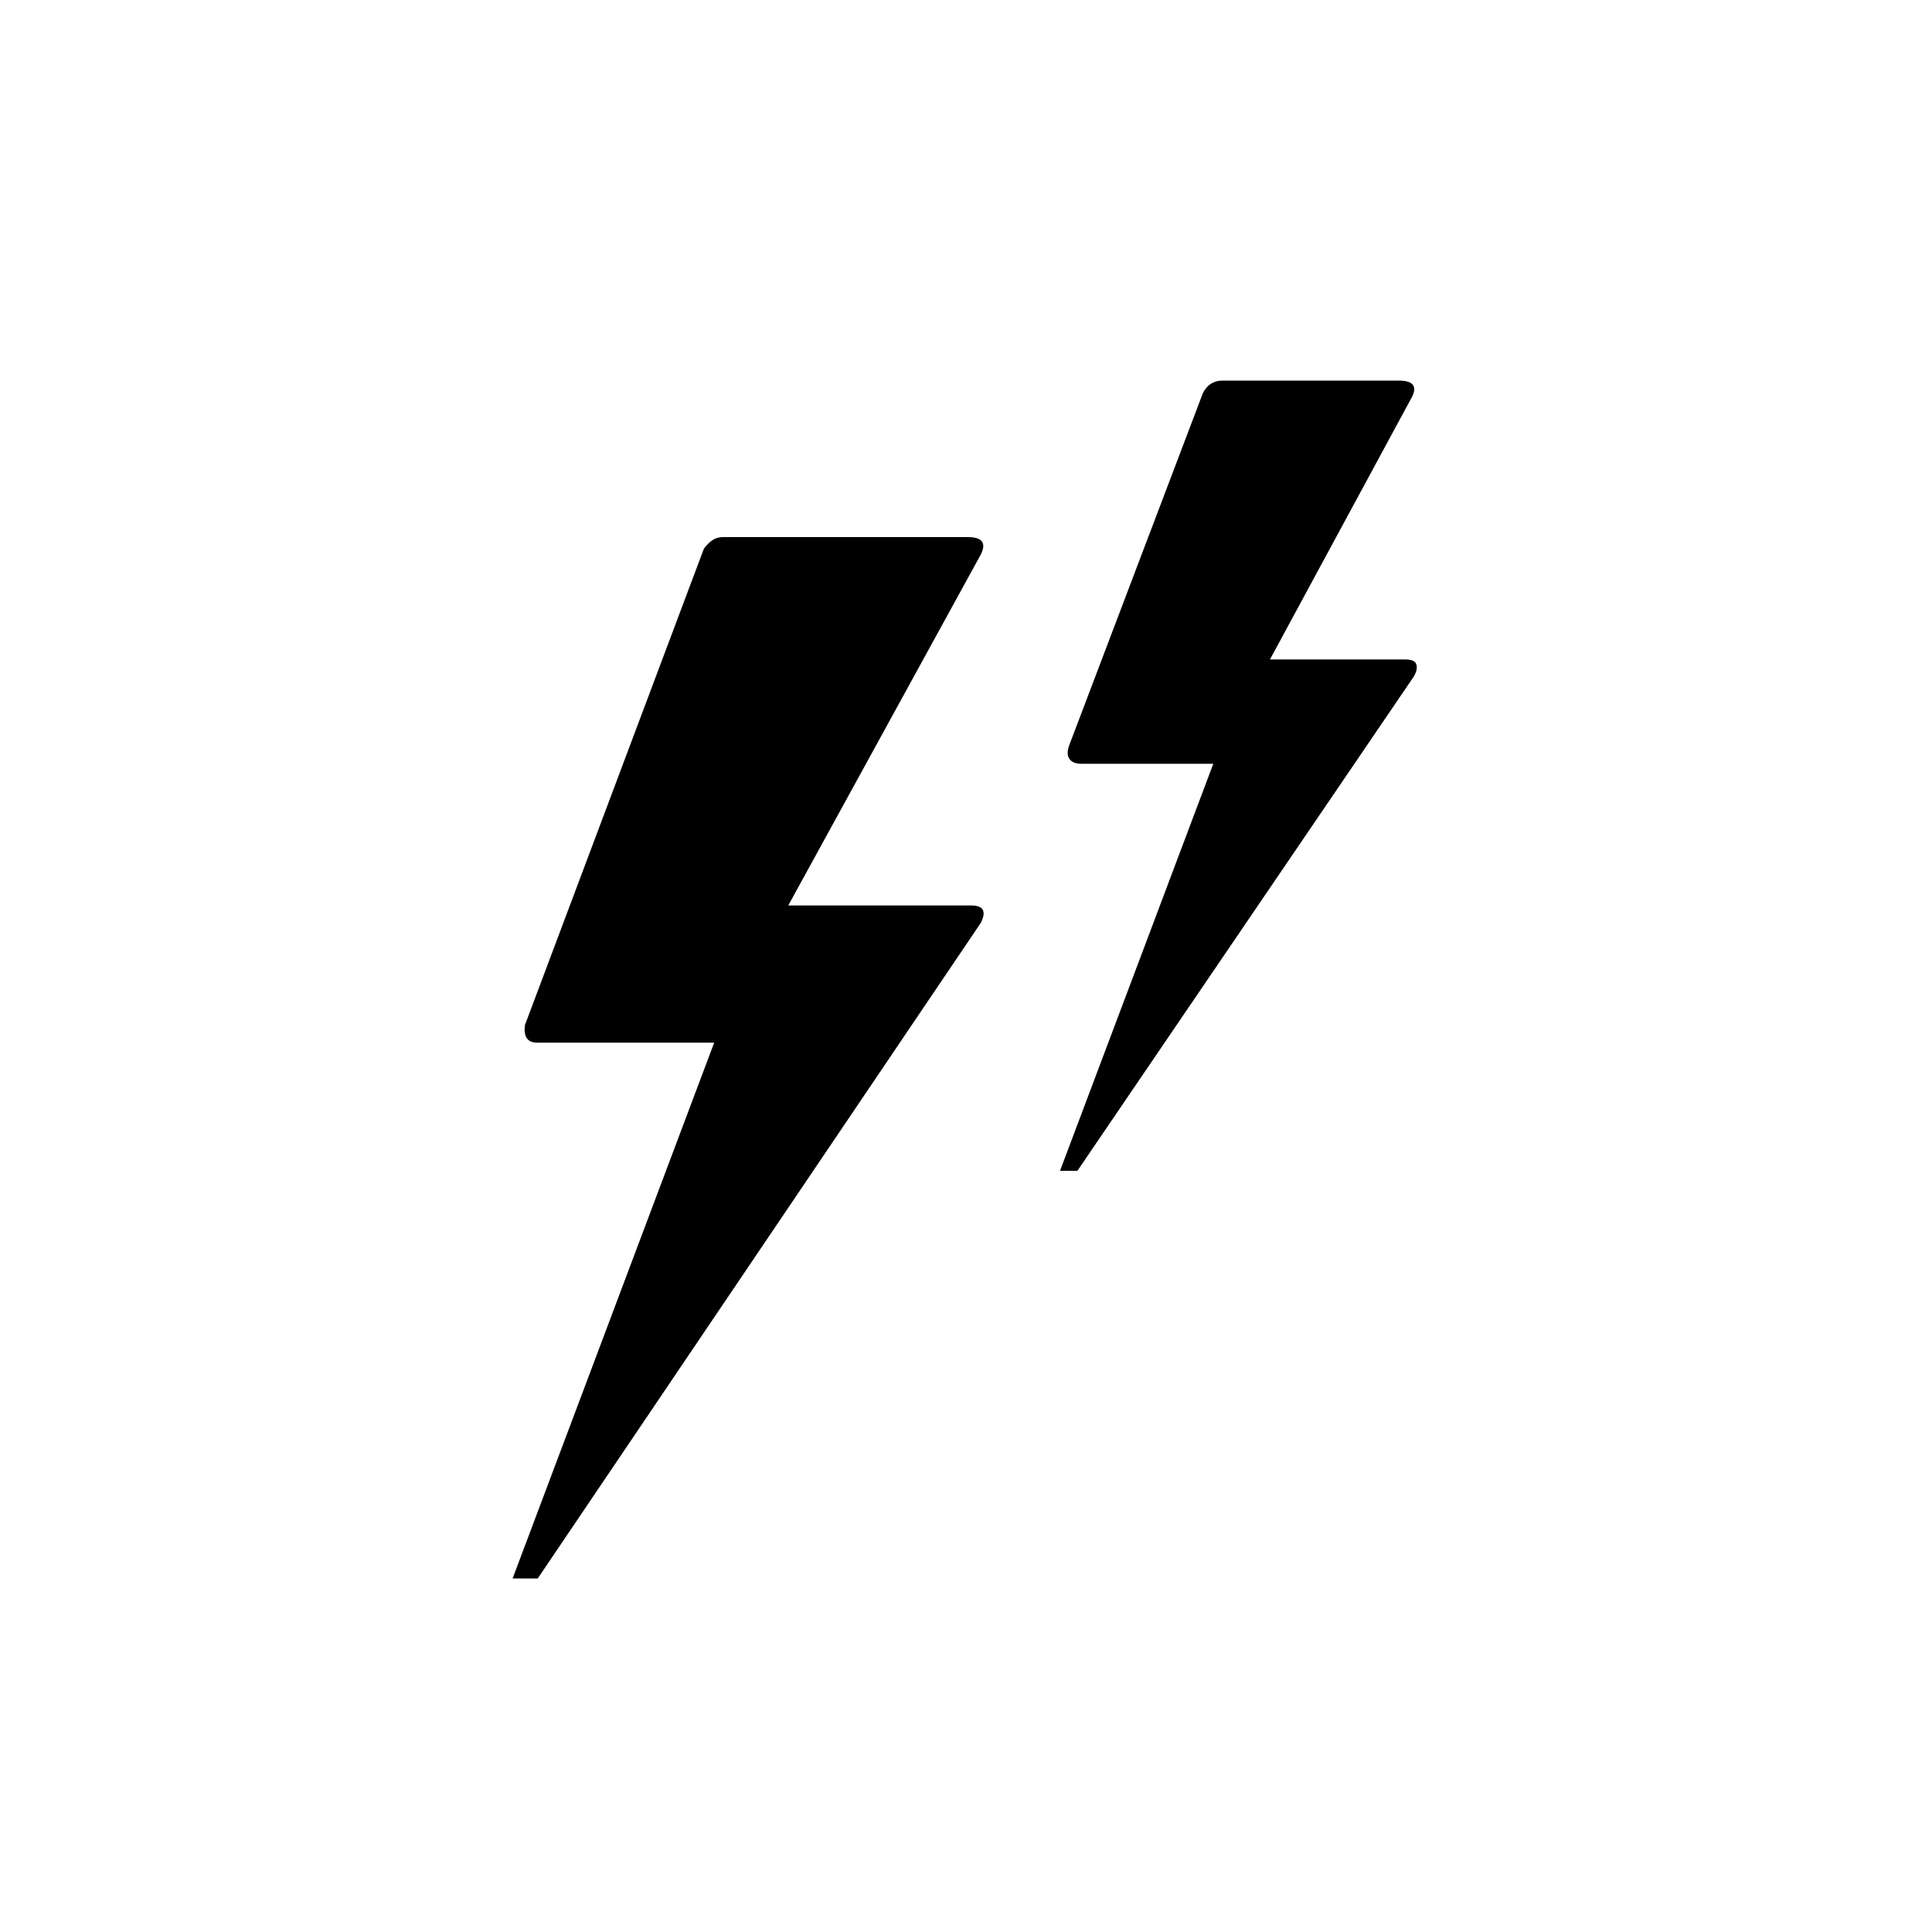
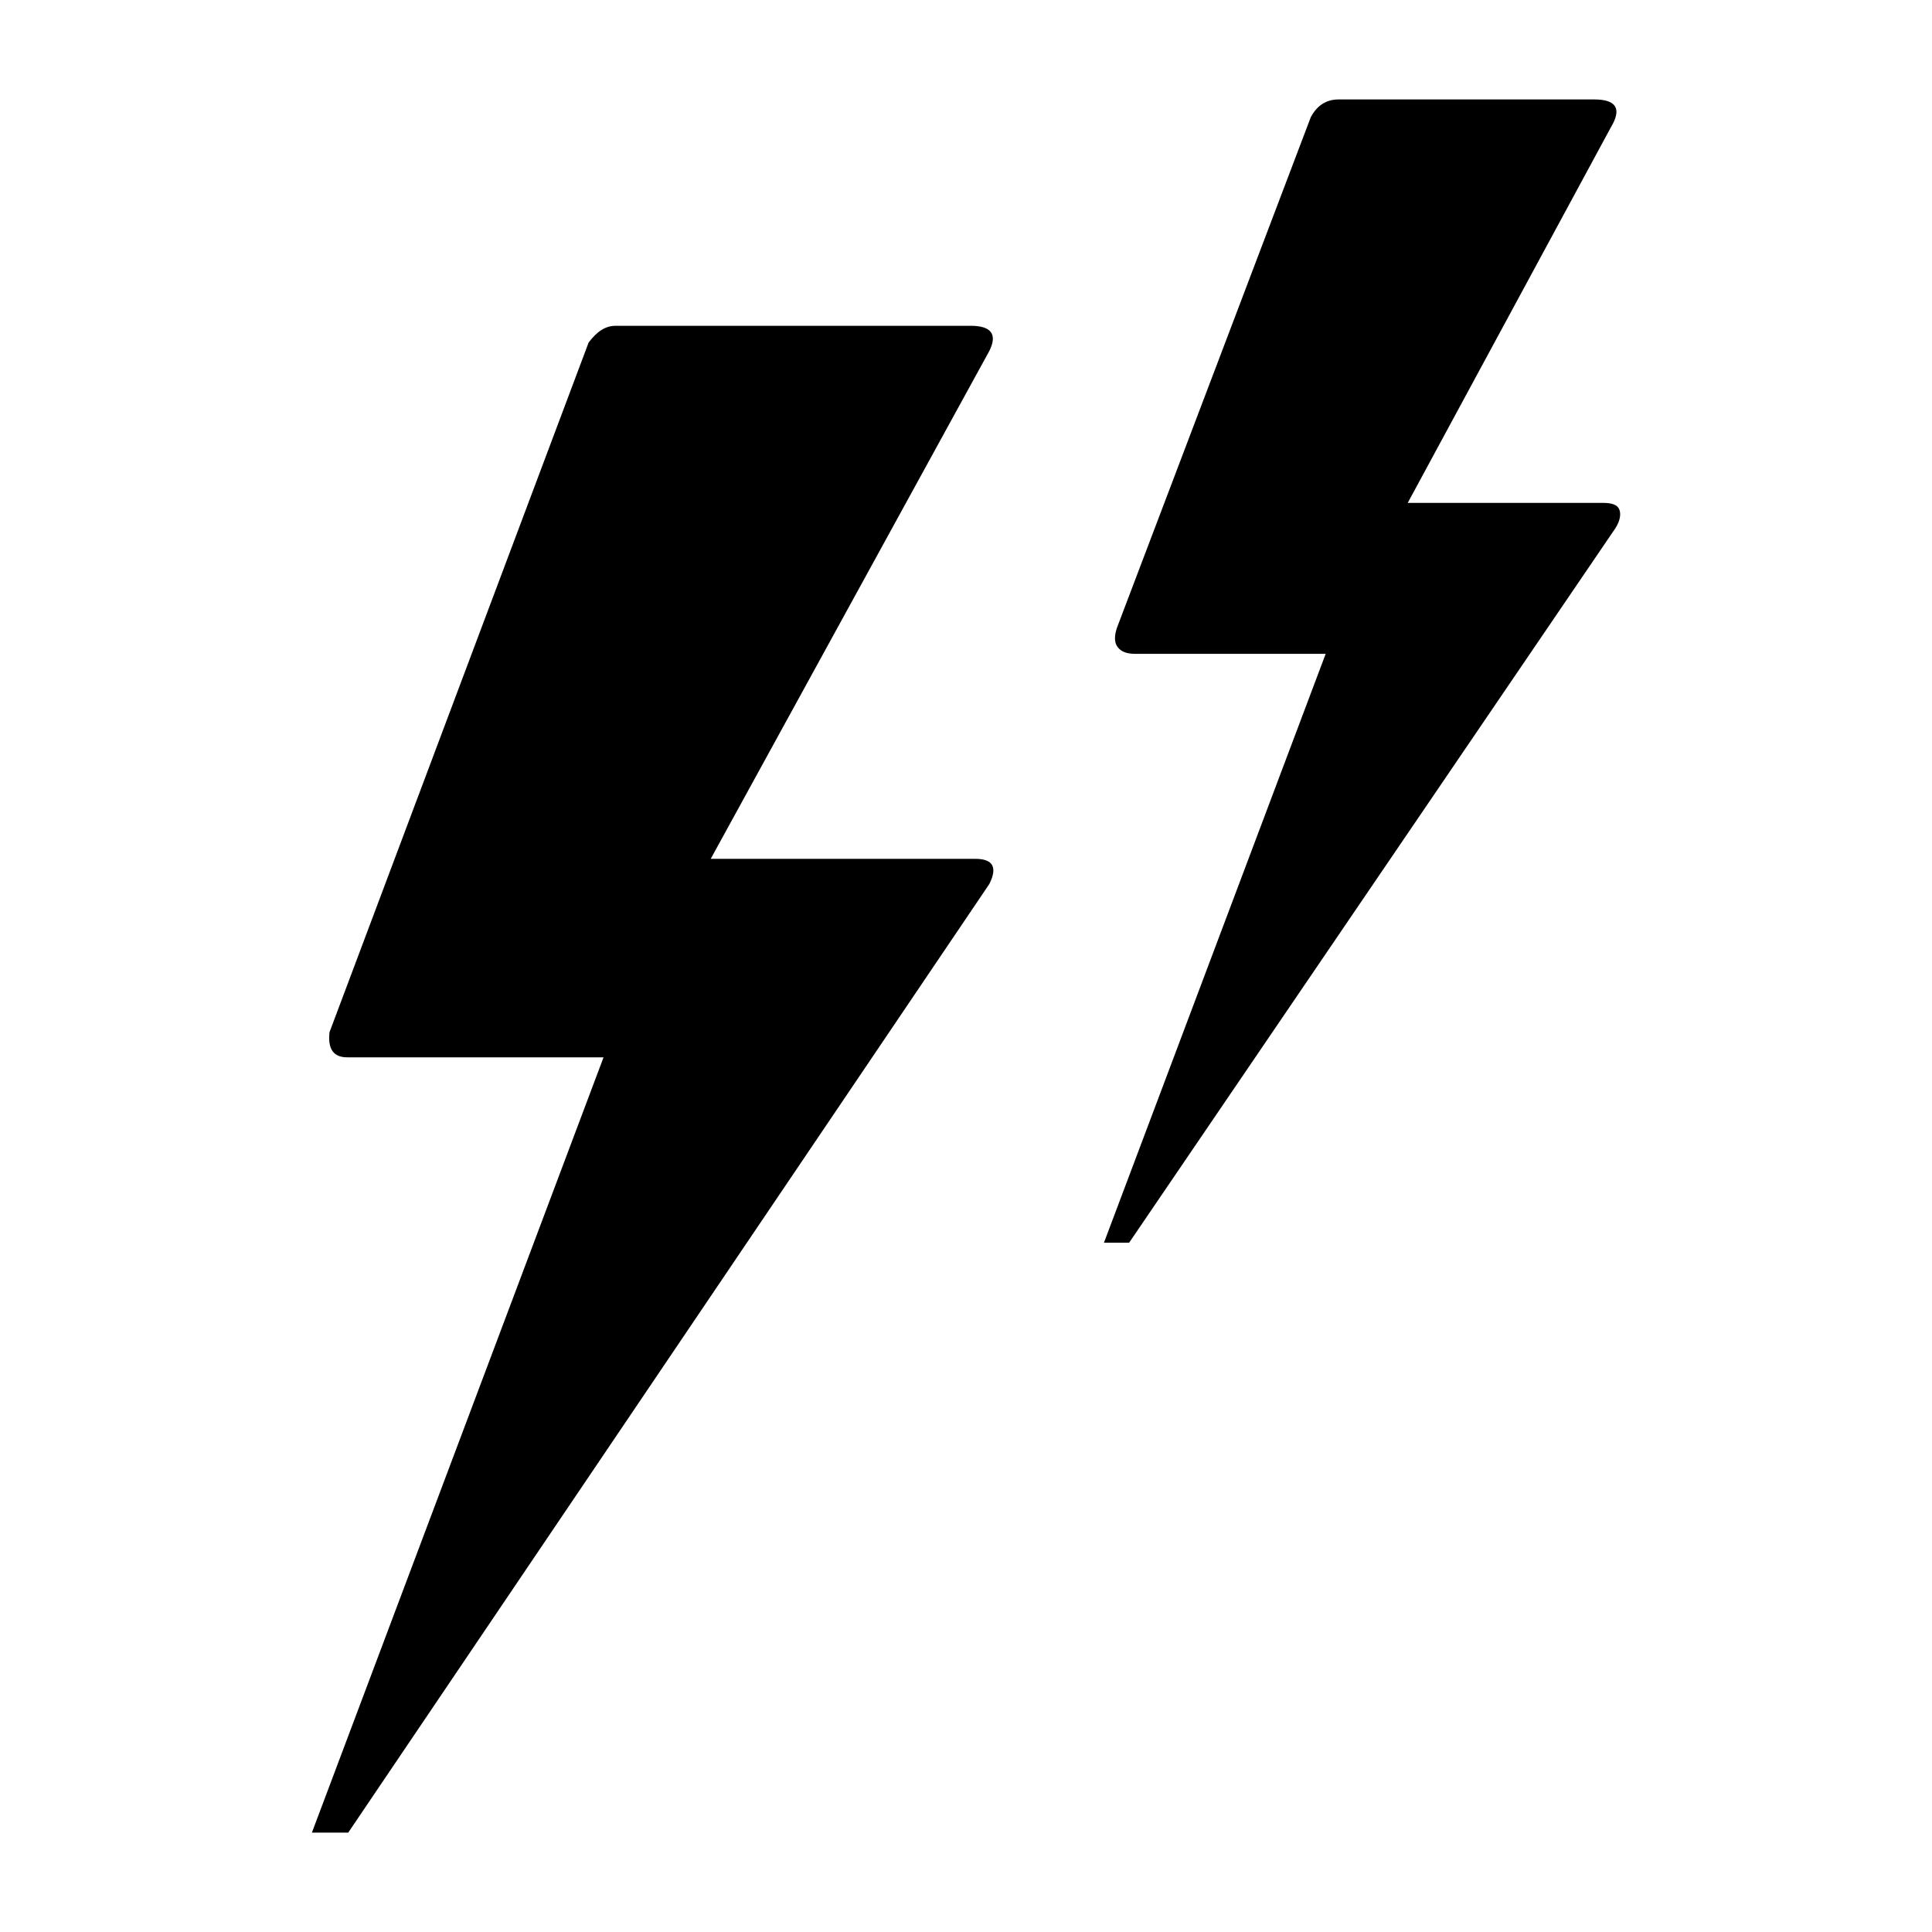
<svg xmlns="http://www.w3.org/2000/svg" version="1.1" id="Layer_1" x="0px" y="0px" viewBox="0 0 30 30" style="enable-background:new 0 0 30 30;" xml:space="preserve">
-   <path d="M7.96,24.51h0.39l6.88-10.18c0.09-0.18,0.04-0.27-0.15-0.27h-2.84l2.99-5.45c0.09-0.18,0.02-0.27-0.2-0.27h-3.81  c-0.11,0-0.2,0.06-0.29,0.18l-2.78,7.4c-0.02,0.18,0.04,0.27,0.19,0.27h2.75L7.96,24.51z M16.46,18.18h0.27l5.22-7.67  c0.05-0.08,0.06-0.15,0.04-0.2s-0.08-0.07-0.17-0.07h-2.1l2.18-4.03c0.12-0.2,0.06-0.3-0.18-0.3h-2.74c-0.13,0-0.23,0.06-0.3,0.19  l-2.08,5.48c-0.03,0.09-0.03,0.16,0.01,0.21c0.04,0.05,0.1,0.07,0.19,0.07h2.04L16.46,18.18z" />
+   <defs id="defs1" />
+   <path d="M 4.843,28.457 H 5.407 l 9.955,-14.73 c 0.13,-0.26 0.058,-0.391 -0.217,-0.391 H 11.036 L 15.362,5.45 C 15.492,5.19 15.391,5.059 15.073,5.059 H 9.56 c -0.159,0 -0.289,0.087 -0.42,0.26 L 5.117,16.027 c -0.029,0.26 0.058,0.391 0.275,0.391 H 9.372 Z M 17.142,19.297 h 0.391 L 25.086,8.199 c 0.072,-0.116 0.087,-0.217 0.058,-0.289 -0.029,-0.072 -0.116,-0.101 -0.246,-0.101 h -3.039 l 3.154,-5.831 c 0.174,-0.289 0.087,-0.434 -0.26,-0.434 h -3.965 c -0.188,0 -0.333,0.087 -0.434,0.275 l -3.01,7.929 c -0.043,0.13 -0.043,0.232 0.014,0.304 0.058,0.072 0.145,0.101 0.275,0.101 h 2.952 z" id="path1" style="stroke-width:1.447" />
</svg>
